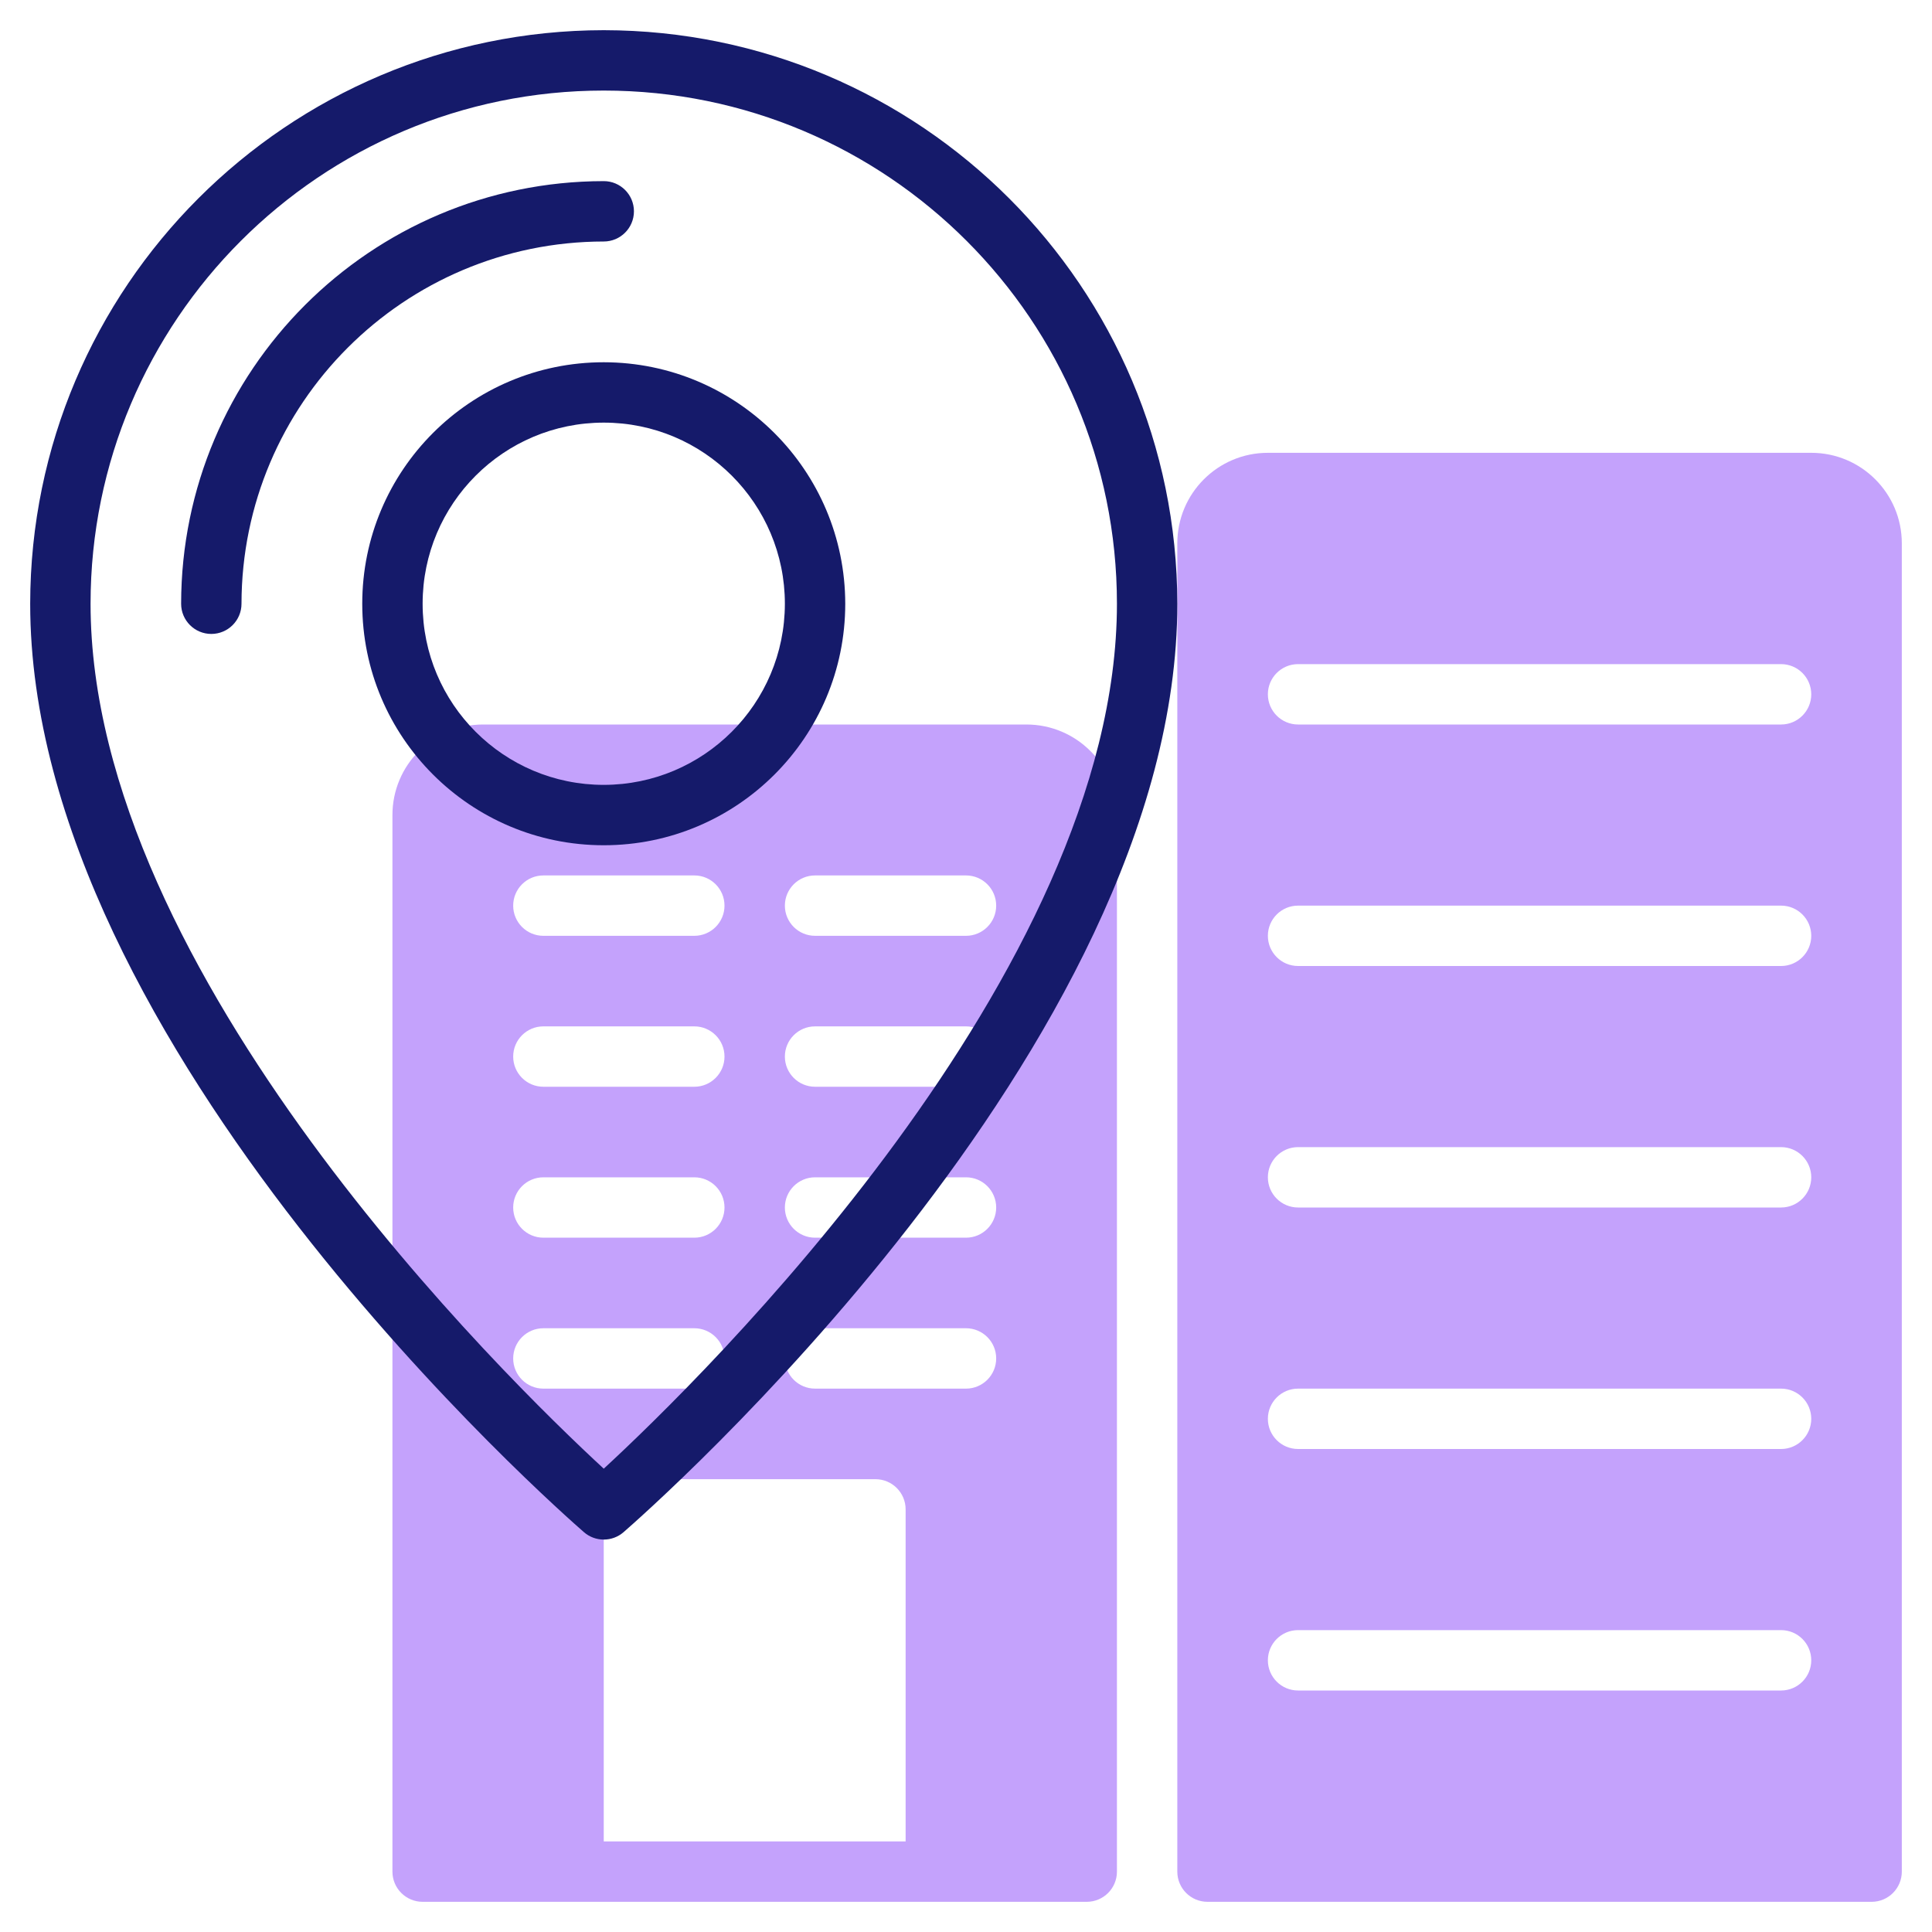
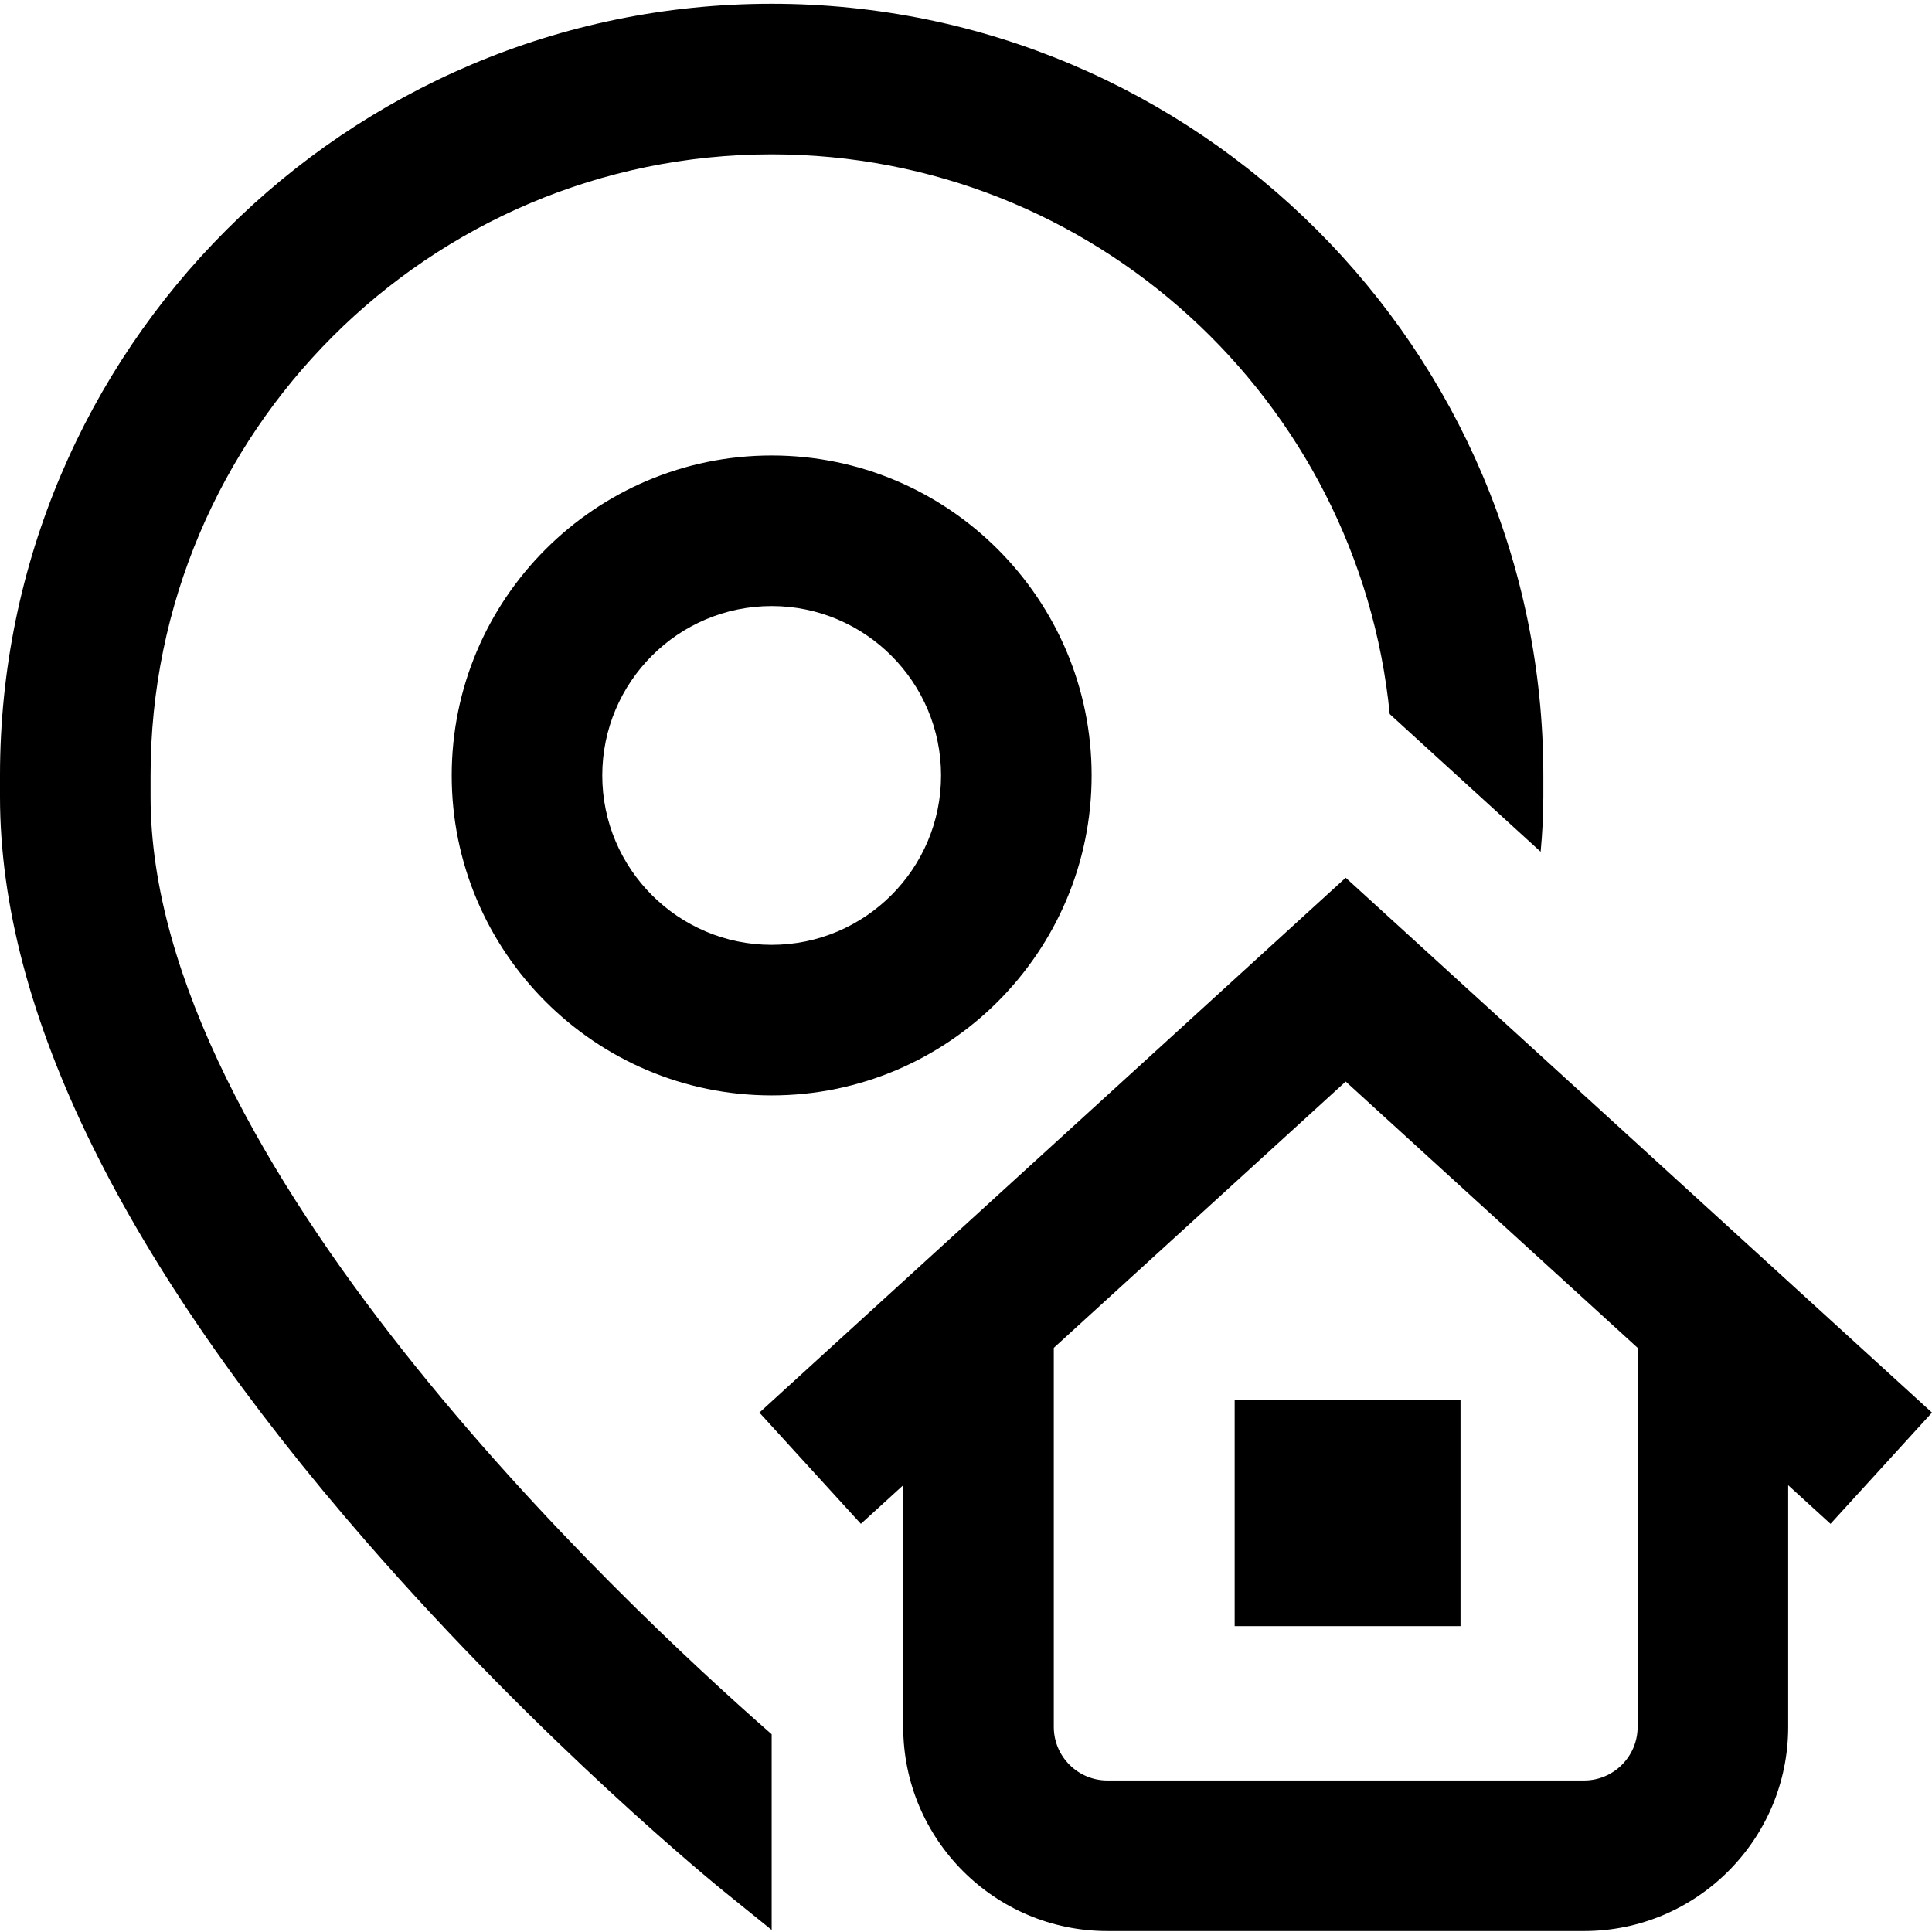
- <svg xmlns="http://www.w3.org/2000/svg" id="line" height="512" viewBox="0 0 64 64" width="512">
-   <path d="m60 15h-18a3 3 0 0 0 -3 3v44a1 1 0 0 0 1 1h22a1 1 0 0 0 1-1v-44a3 3 0 0 0 -3-3zm-1 41h-16a1 1 0 0 1 0-2h16a1 1 0 0 1 0 2zm0-8h-16a1 1 0 0 1 0-2h16a1 1 0 0 1 0 2zm0-8h-16a1 1 0 0 1 0-2h16a1 1 0 0 1 0 2zm0-8h-16a1 1 0 0 1 0-2h16a1 1 0 0 1 0 2zm0-8h-16a1 1 0 0 1 0-2h16a1 1 0 0 1 0 2z" fill="#c4a2fc" />
-   <path d="m34 24h-18a3 3 0 0 0 -3 3v35a1 1 0 0 0 1 1h22a1 1 0 0 0 1-1v-35a3 3 0 0 0 -3-3zm-16 5h5a1 1 0 0 1 0 2h-5a1 1 0 0 1 0-2zm0 5h5a1 1 0 0 1 0 2h-5a1 1 0 0 1 0-2zm0 5h5a1 1 0 0 1 0 2h-5a1 1 0 0 1 0-2zm0 7a1 1 0 0 1 0-2h5a1 1 0 0 1 0 2zm12 15h-10v-11a1 1 0 0 1 1-1h8a1 1 0 0 1 1 1zm2-15h-5a1 1 0 0 1 0-2h5a1 1 0 0 1 0 2zm0-5h-5a1 1 0 0 1 0-2h5a1 1 0 0 1 0 2zm0-5h-5a1 1 0 0 1 0-2h5a1 1 0 0 1 0 2zm0-5h-5a1 1 0 0 1 0-2h5a1 1 0 0 1 0 2z" fill="#c4a2fc" />
-   <g fill="#151a6a">
-     <path d="m20 1a19.021 19.021 0 0 0 -19 19c0 14.688 17.6 30.106 18.345 30.756a1 1 0 0 0 1.31 0c.745-.65 18.345-16.068 18.345-30.756a19.021 19.021 0 0 0 -19-19zm0 47.652c-3.2-2.952-17-16.403-17-28.652a17 17 0 0 1 34 0c0 12.239-13.8 25.7-17 28.652z" />
-     <path d="m20 12a8 8 0 1 0 8 8 8.009 8.009 0 0 0 -8-8zm0 14a6 6 0 1 1 6-6 6.006 6.006 0 0 1 -6 6z" />
-     <path d="m21 7a1 1 0 0 0 -1-1 14.015 14.015 0 0 0 -14 14 1 1 0 0 0 2 0 12.013 12.013 0 0 1 12-12 1 1 0 0 0 1-1z" />
-   </g>
+ <svg xmlns="http://www.w3.org/2000/svg" height="512pt" viewBox="0 -1 512 512" width="512pt">
+   <path d="m204.5 458.605v51.855l-12.539-10.129c-1.938-1.566-48.035-38.992-94.781-92.66-64.484-74.035-97.18-140.492-97.18-197.52v-5.652c0-112.762 91.738-204.5 204.5-204.5s204.5 91.738 204.5 204.5v5.652c0 4.789-.254 9.652-.715 14.574l-39.992-36.484c-8.191-83.156-78.52-148.34-163.793-148.34-90.758 0-164.598 73.84-164.598 164.598v5.652c0 96.367 124.164 213.027 164.598 248.453zm122.699-28.66h59.852v-59.852h-59.852zm-122.699-310.238c46.754 0 84.793 38.039 84.793 84.793s-38.039 84.793-84.793 84.793-84.793-38.039-84.793-84.793 38.039-84.793 84.793-84.793zm0 39.902c-24.754 0-44.891 20.137-44.891 44.891 0 24.75 20.137 44.891 44.891 44.891 24.75 0 44.891-20.141 44.891-44.891 0-24.754-20.141-44.891-44.891-44.891zm280.609 243.223-11.219-10.234v64.059c0 29.828-24.27 54.094-54.098 54.094h-126.332c-29.828 0-54.098-24.266-54.098-54.094v-64.059l-11.219 10.234-26.891-29.477 155.371-141.746 155.375 141.746zm-51.121-46.637-77.363-70.574-77.359 70.574v100.457c0 7.828 6.367 14.195 14.195 14.195h126.332c7.828 0 14.195-6.367 14.195-14.195zm0 0" />
</svg>
